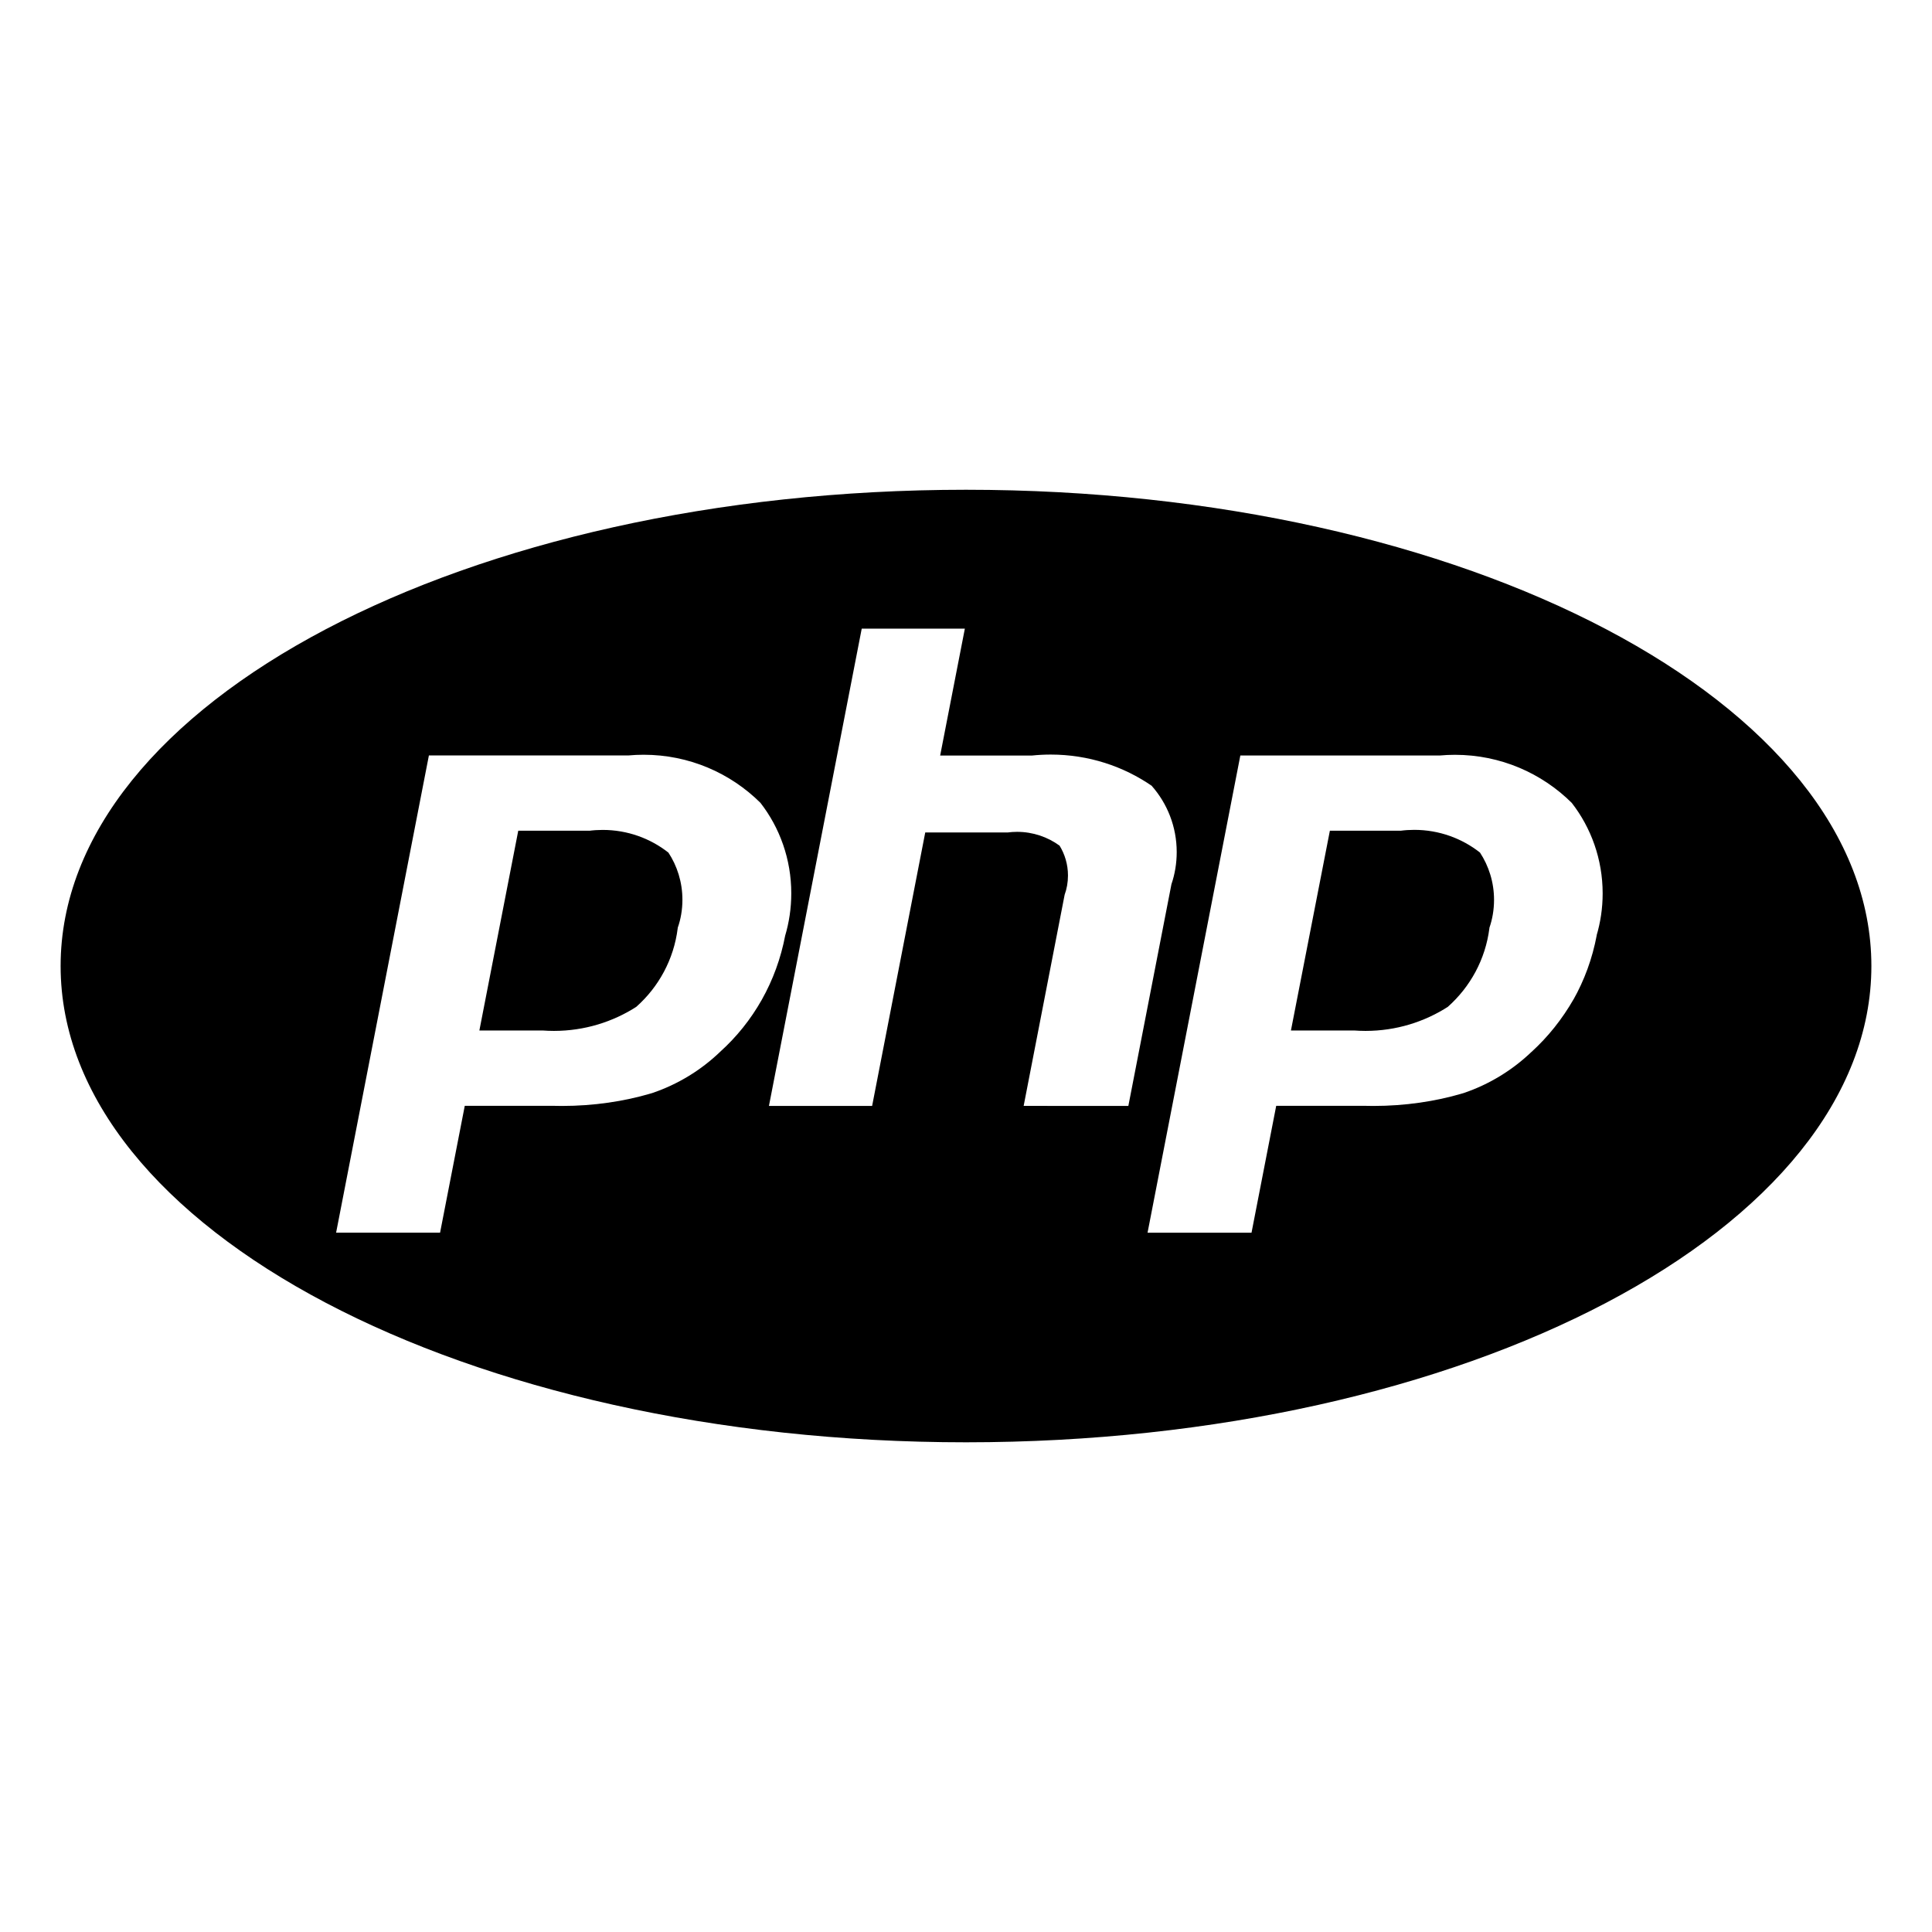
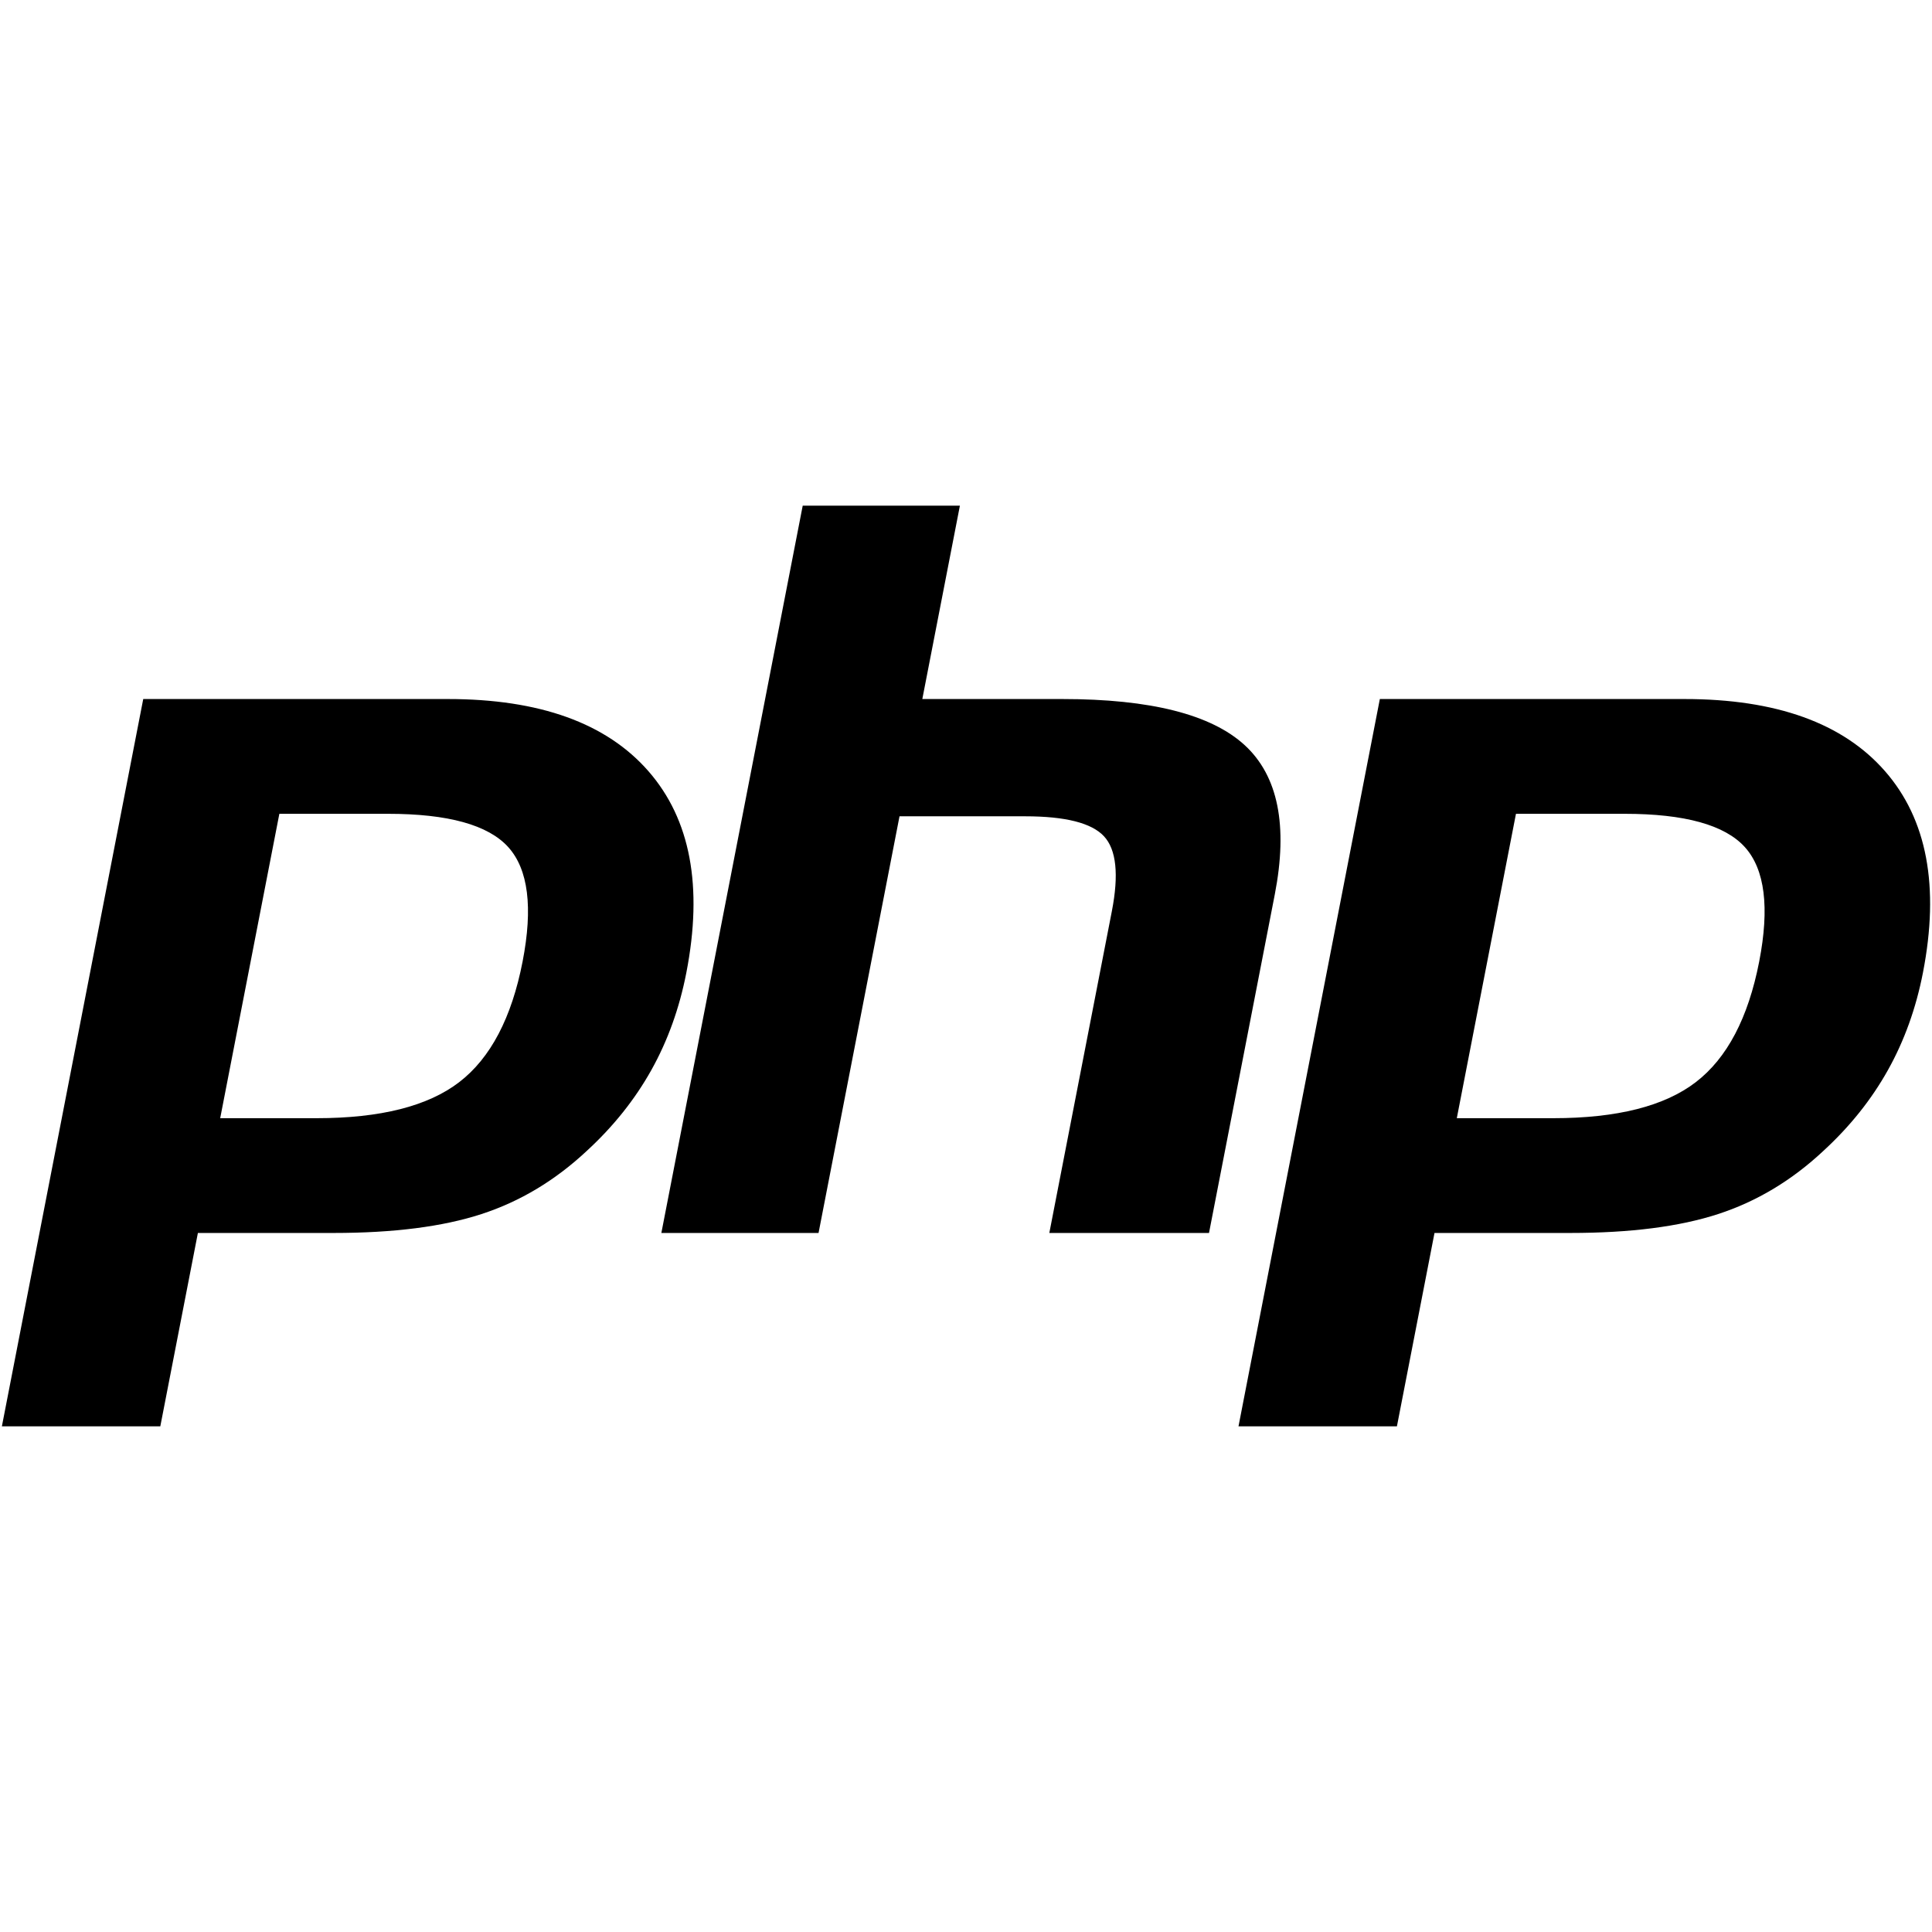
- <svg xmlns="http://www.w3.org/2000/svg" fill="#000000" width="800px" height="800px" viewBox="0 0 32 32" version="1.1">
-   <path d="M23.205 13.759h-1.178l-0.645 3.309h1.047c0.056 0.004 0.122 0.007 0.188 0.007 0.507 0 0.978-0.149 1.374-0.405l-0.010 0.006c0.371-0.33 0.623-0.786 0.688-1.301l0.001-0.010c0.048-0.138 0.076-0.296 0.076-0.461 0-0.291-0.087-0.562-0.236-0.788l0.003 0.005c-0.297-0.234-0.676-0.376-1.089-0.376-0.077 0-0.154 0.005-0.229 0.015l0.009-0.001zM26.448 15.486c-0.075 0.398-0.208 0.753-0.39 1.076l0.009-0.017c-0.194 0.338-0.427 0.628-0.698 0.876l-0.003 0.002c-0.316 0.302-0.699 0.538-1.125 0.682l-0.021 0.006c-0.441 0.131-0.947 0.207-1.472 0.207-0.048 0-0.095-0.001-0.142-0.002l0.007 0h-1.475l-0.409 2.102h-1.722l1.537-7.905h3.31c0.073-0.007 0.159-0.011 0.245-0.011 0.754 0 1.438 0.304 1.934 0.796l-0-0c0.319 0.41 0.512 0.933 0.512 1.5 0 0.245-0.036 0.482-0.103 0.705l0.004-0.017zM16.955 18.317l0.679-3.498c0.035-0.095 0.055-0.204 0.055-0.318 0-0.183-0.052-0.354-0.142-0.499l0.002 0.004c-0.195-0.142-0.439-0.228-0.703-0.228-0.055 0-0.109 0.004-0.162 0.011l0.006-0.001h-1.365l-0.88 4.53h-1.709l1.537-7.906h1.708l-0.409 2.102h1.522c0.093-0.010 0.2-0.016 0.309-0.016 0.625 0 1.205 0.193 1.683 0.524l-0.010-0.006c0.257 0.291 0.414 0.676 0.414 1.097 0 0.188-0.031 0.369-0.089 0.538l0.003-0.012-0.715 3.679zM11.926 17.423c-0.316 0.303-0.699 0.538-1.125 0.682l-0.021 0.006c-0.441 0.131-0.947 0.207-1.471 0.207-0.047 0-0.095-0.001-0.142-0.002l0.007 0h-1.476l-0.409 2.101h-1.722l1.537-7.905h3.312c0.073-0.007 0.159-0.011 0.245-0.011 0.754 0 1.438 0.304 1.934 0.796l-0-0c0.319 0.41 0.511 0.933 0.511 1.5 0 0.246-0.036 0.483-0.103 0.707l0.004-0.017c-0.146 0.774-0.533 1.441-1.079 1.934l-0.003 0.003zM16 8.112c-8.281 0-14.996 3.531-14.996 7.888s6.714 7.889 14.996 7.889 14.996-3.533 14.996-7.889-6.714-7.888-14.996-7.888zM9.764 13.759h-1.18l-0.644 3.309h1.047c0.056 0.004 0.121 0.007 0.187 0.007 0.507 0 0.979-0.149 1.375-0.405l-0.010 0.006c0.371-0.329 0.622-0.786 0.686-1.301l0.001-0.010c0.049-0.138 0.077-0.297 0.077-0.462 0-0.29-0.086-0.561-0.235-0.786l0.003 0.005c-0.297-0.234-0.676-0.376-1.089-0.376-0.077 0-0.154 0.005-0.229 0.015l0.009-0.001z" />
+ <svg xmlns="http://www.w3.org/2000/svg" fill="#000000" version="1.1" width="800px" height="800px" viewBox="0 0 512 512" enable-background="new 0 0 512 512" xml:space="preserve">
+   <g id="5151e0c8492e5103c096af88a51e39be">
+     <path display="inline" d="M171.844,204.374c-11.137-12.748-28.856-19.123-53.146-19.123H37.96L0.5,377.99h41.984l9.96-51.241   h35.963c15.869,0,28.923-1.663,39.173-5.003c10.247-3.33,19.562-8.92,27.945-16.767c7.037-6.467,12.725-13.599,17.087-21.4   c4.354-7.797,7.448-16.401,9.278-25.812C186.333,234.919,182.98,217.124,171.844,204.374z M138.493,254.823   c-2.903,14.917-8.492,25.563-16.775,31.941c-8.288,6.38-20.897,9.569-37.822,9.569H58.354l15.678-80.667H102.8   c15.952,0,26.582,2.943,31.896,8.832C140.006,230.39,141.275,240.497,138.493,254.823z M337.828,237.059l-17.429,89.69h-42.317   l16.572-85.278c1.884-9.702,1.193-16.32-2.084-19.847c-3.272-3.529-10.242-5.296-20.9-5.296h-33.289l-21.458,110.421h-41.656   l37.46-192.739h41.656l-9.959,51.241h37.111c23.346,0,39.452,4.077,48.317,12.218C338.718,205.615,341.371,218.813,337.828,237.059   z M499.554,204.374c-11.137-12.748-28.856-19.123-53.142-19.123h-80.738l-37.46,192.739h41.984l9.96-51.241h35.963   c15.869,0,28.918-1.663,39.169-5.003c10.247-3.33,19.562-8.92,27.945-16.767c7.036-6.467,12.729-13.599,17.088-21.4   c4.354-7.797,7.447-16.401,9.277-25.812C514.042,234.919,510.694,217.124,499.554,204.374z M466.206,254.823   c-2.902,14.917-8.491,25.563-16.779,31.941c-8.284,6.38-20.896,9.569-37.822,9.569h-25.537l15.678-80.667h28.765   c15.952,0,26.581,2.943,31.899,8.832C467.72,230.39,468.984,240.497,466.206,254.823z">
+ 
+ </path>
+   </g>
</svg>
